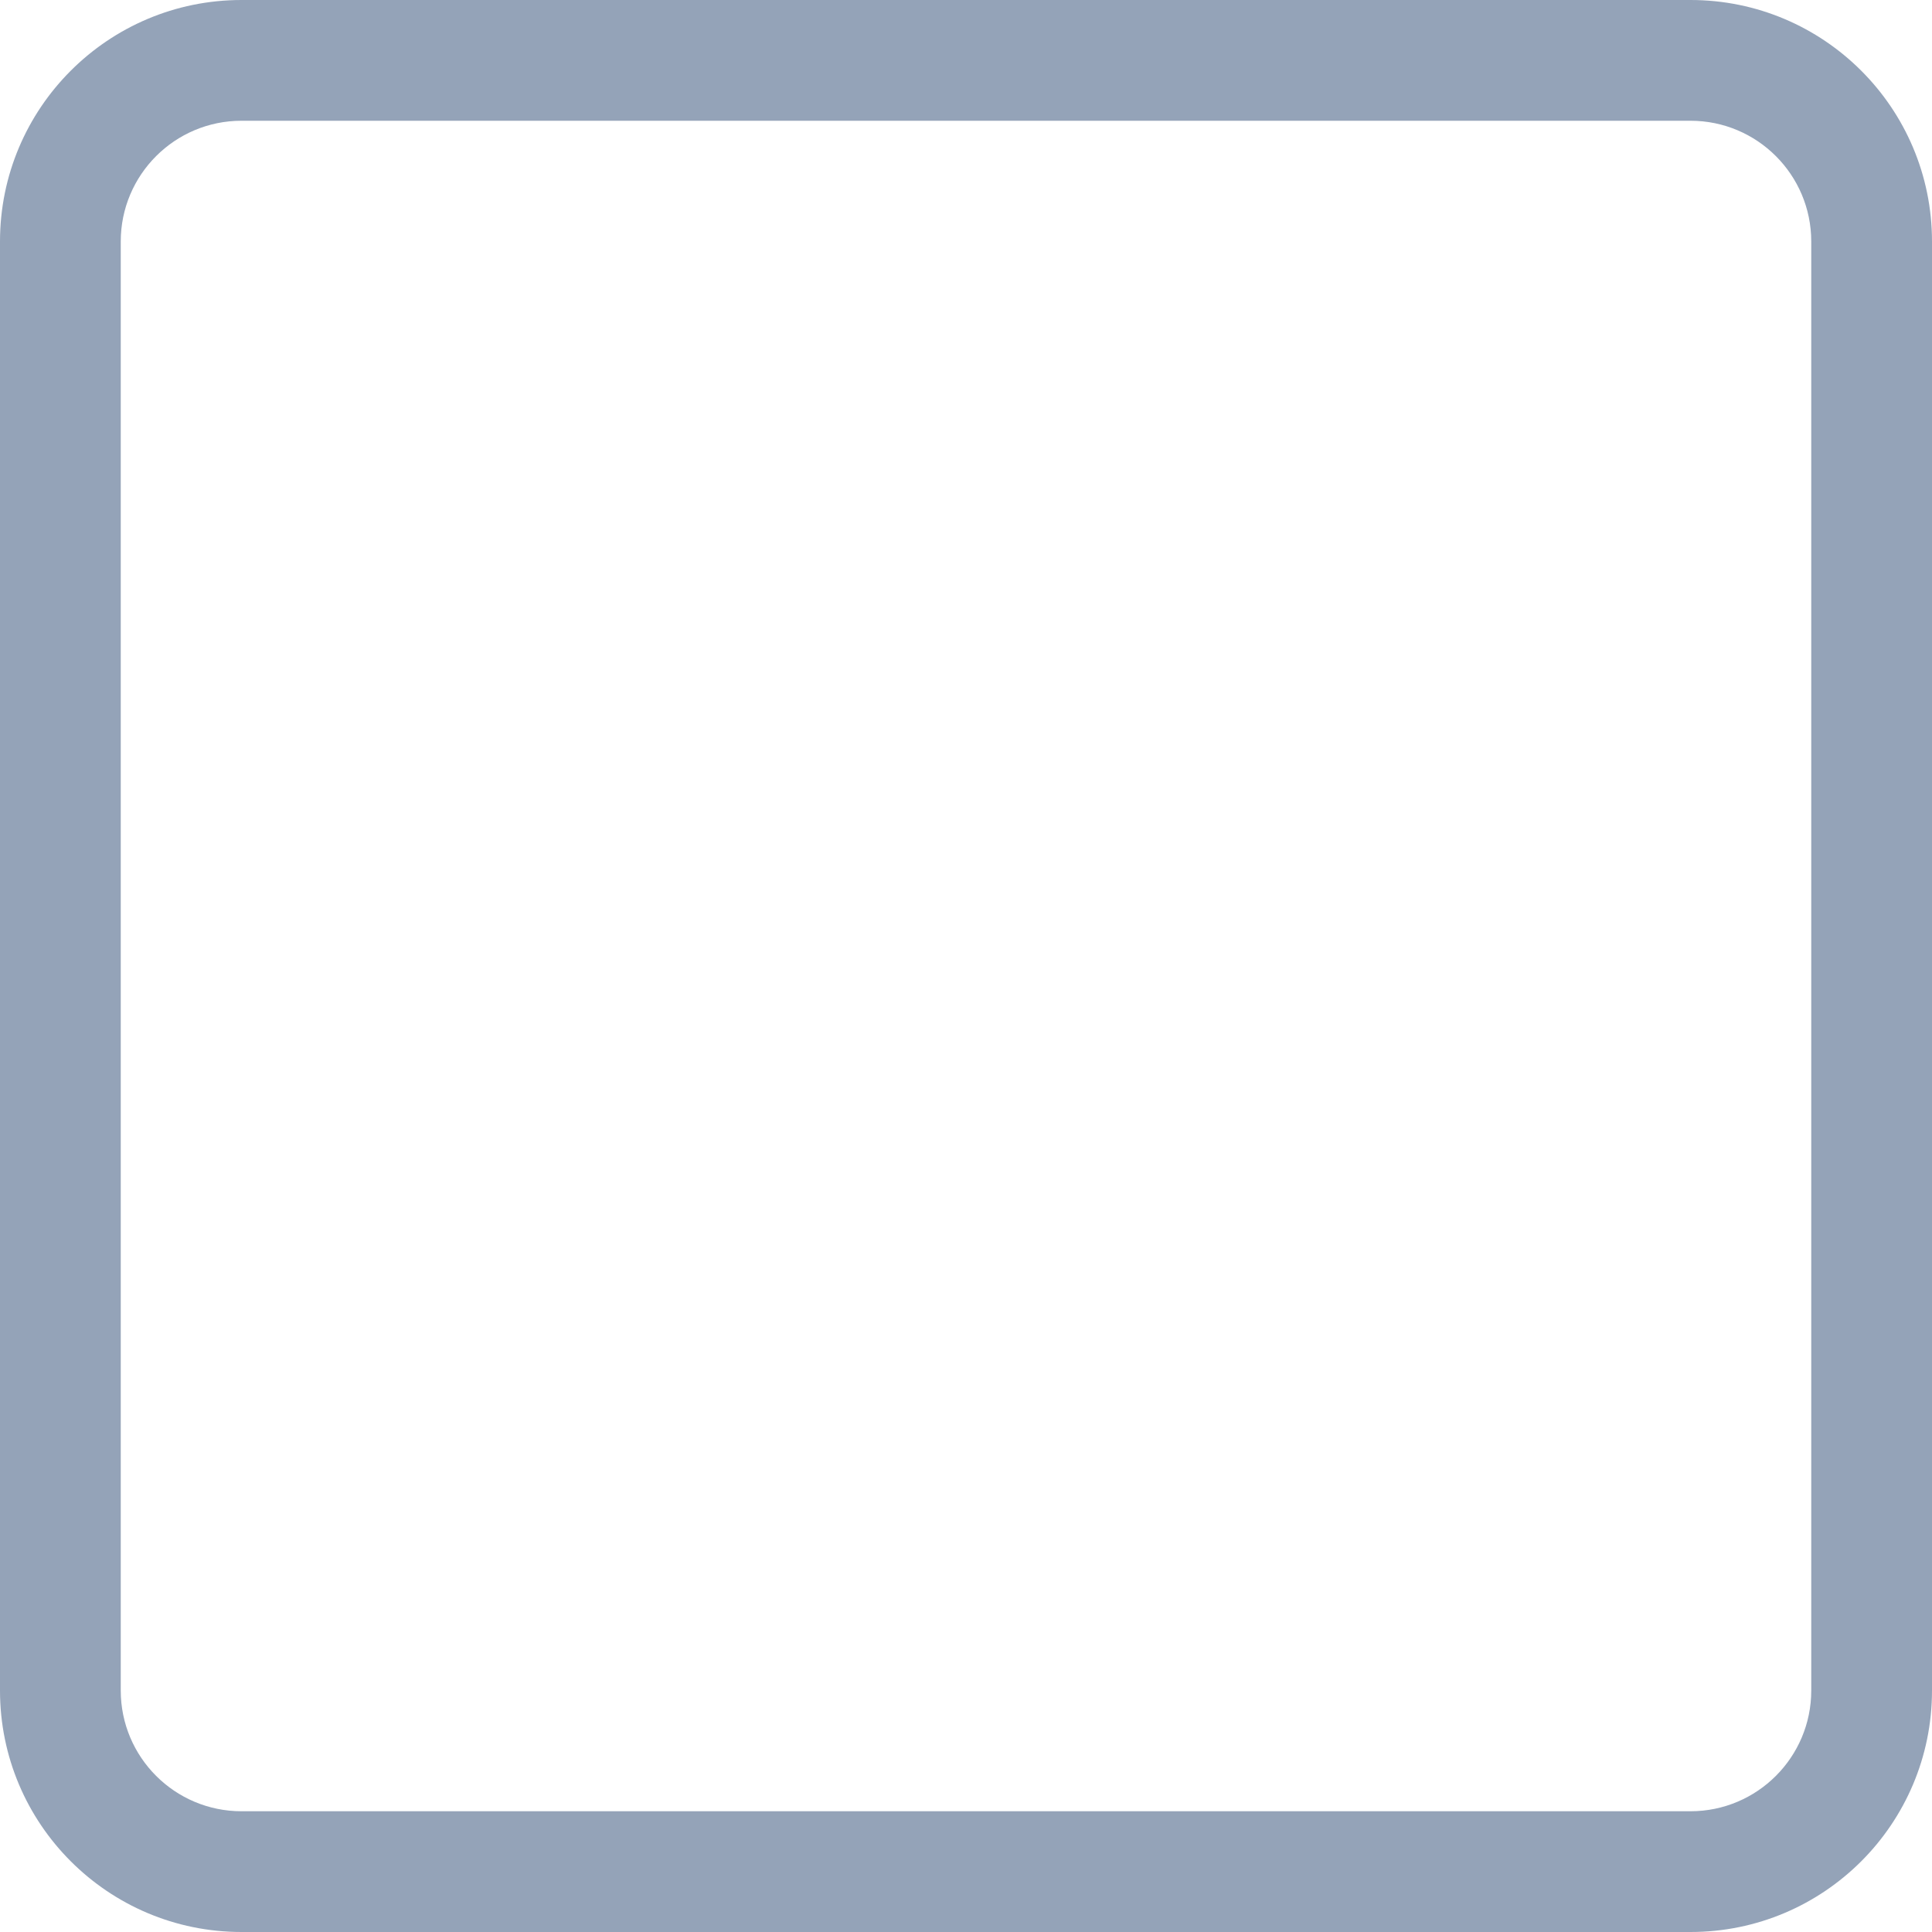
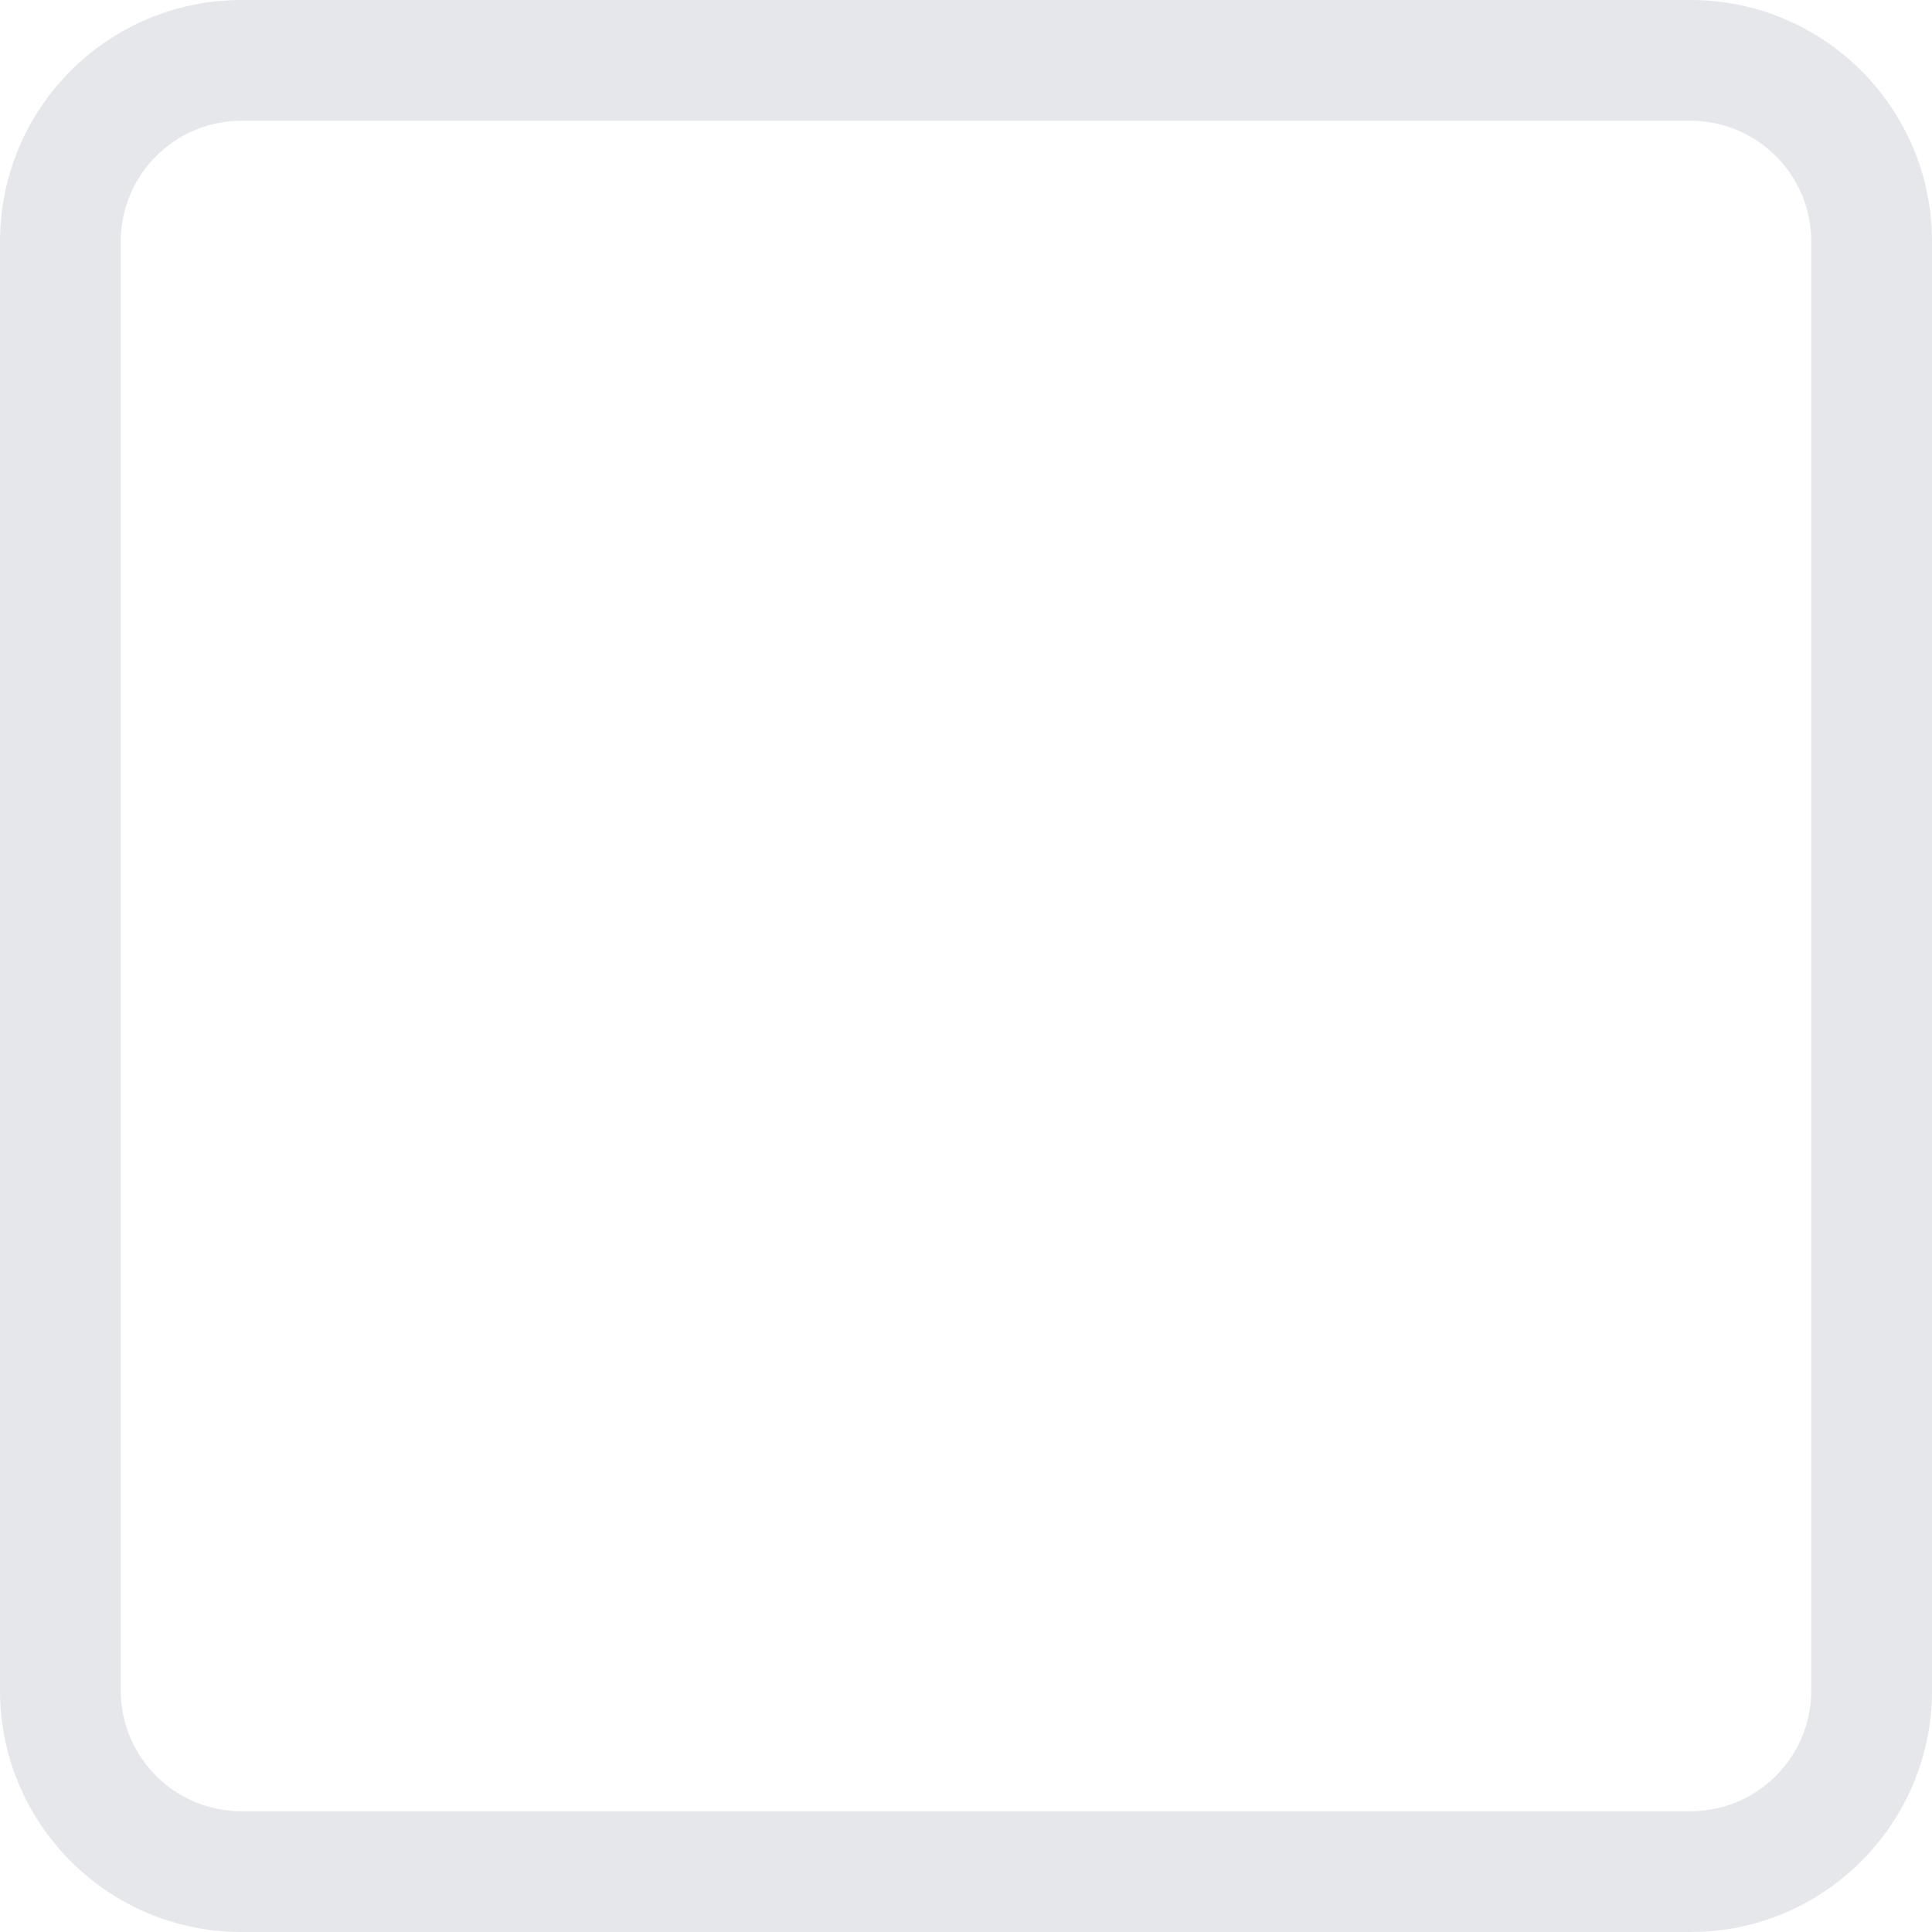
- <svg xmlns="http://www.w3.org/2000/svg" fill="#94a3b8" viewBox="0 0 16 16">
+ <svg xmlns="http://www.w3.org/2000/svg" fill="#e5e7eb" viewBox="0 0 16 16">
  <path d="M14 1a1 1 0 0 1 1 1v12a1 1 0 0 1-1 1H2a1 1 0 0 1-1-1V2a1 1 0 0 1 1-1zM2 0a2 2 0 0 0-2 2v12a2 2 0 0 0 2 2h12a2 2 0 0 0 2-2V2a2 2 0 0 0-2-2z" />
</svg>
